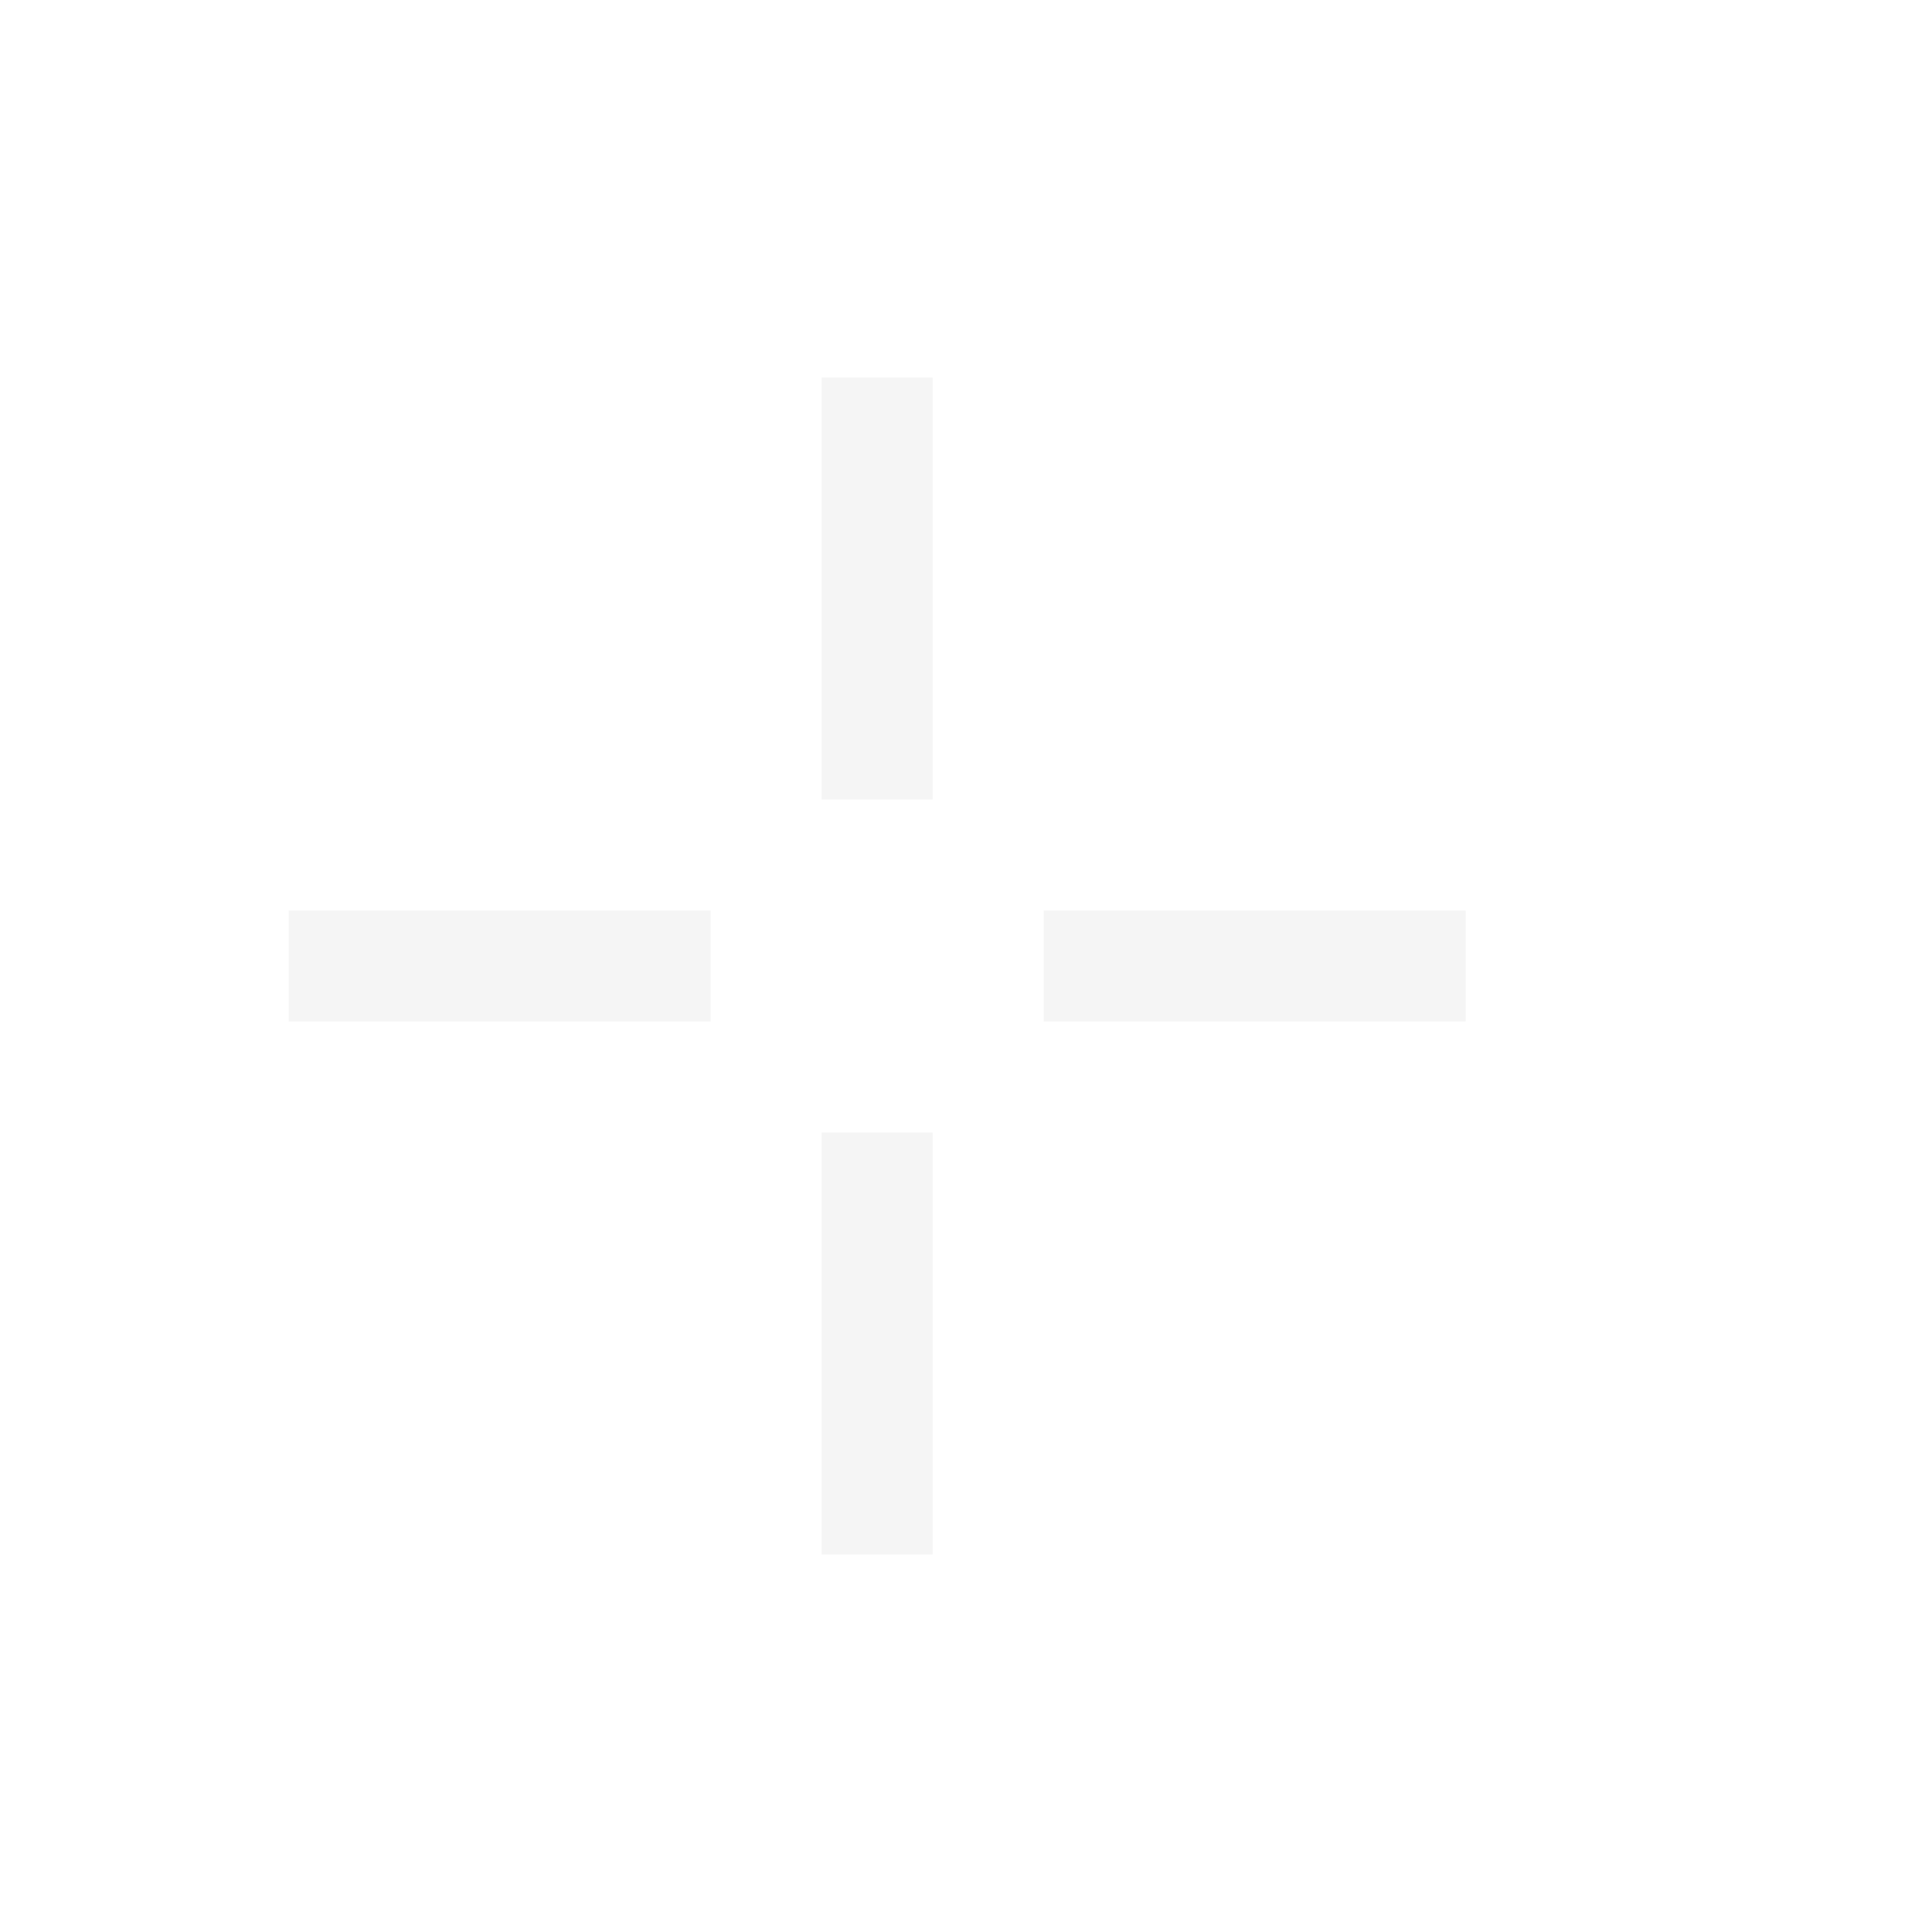
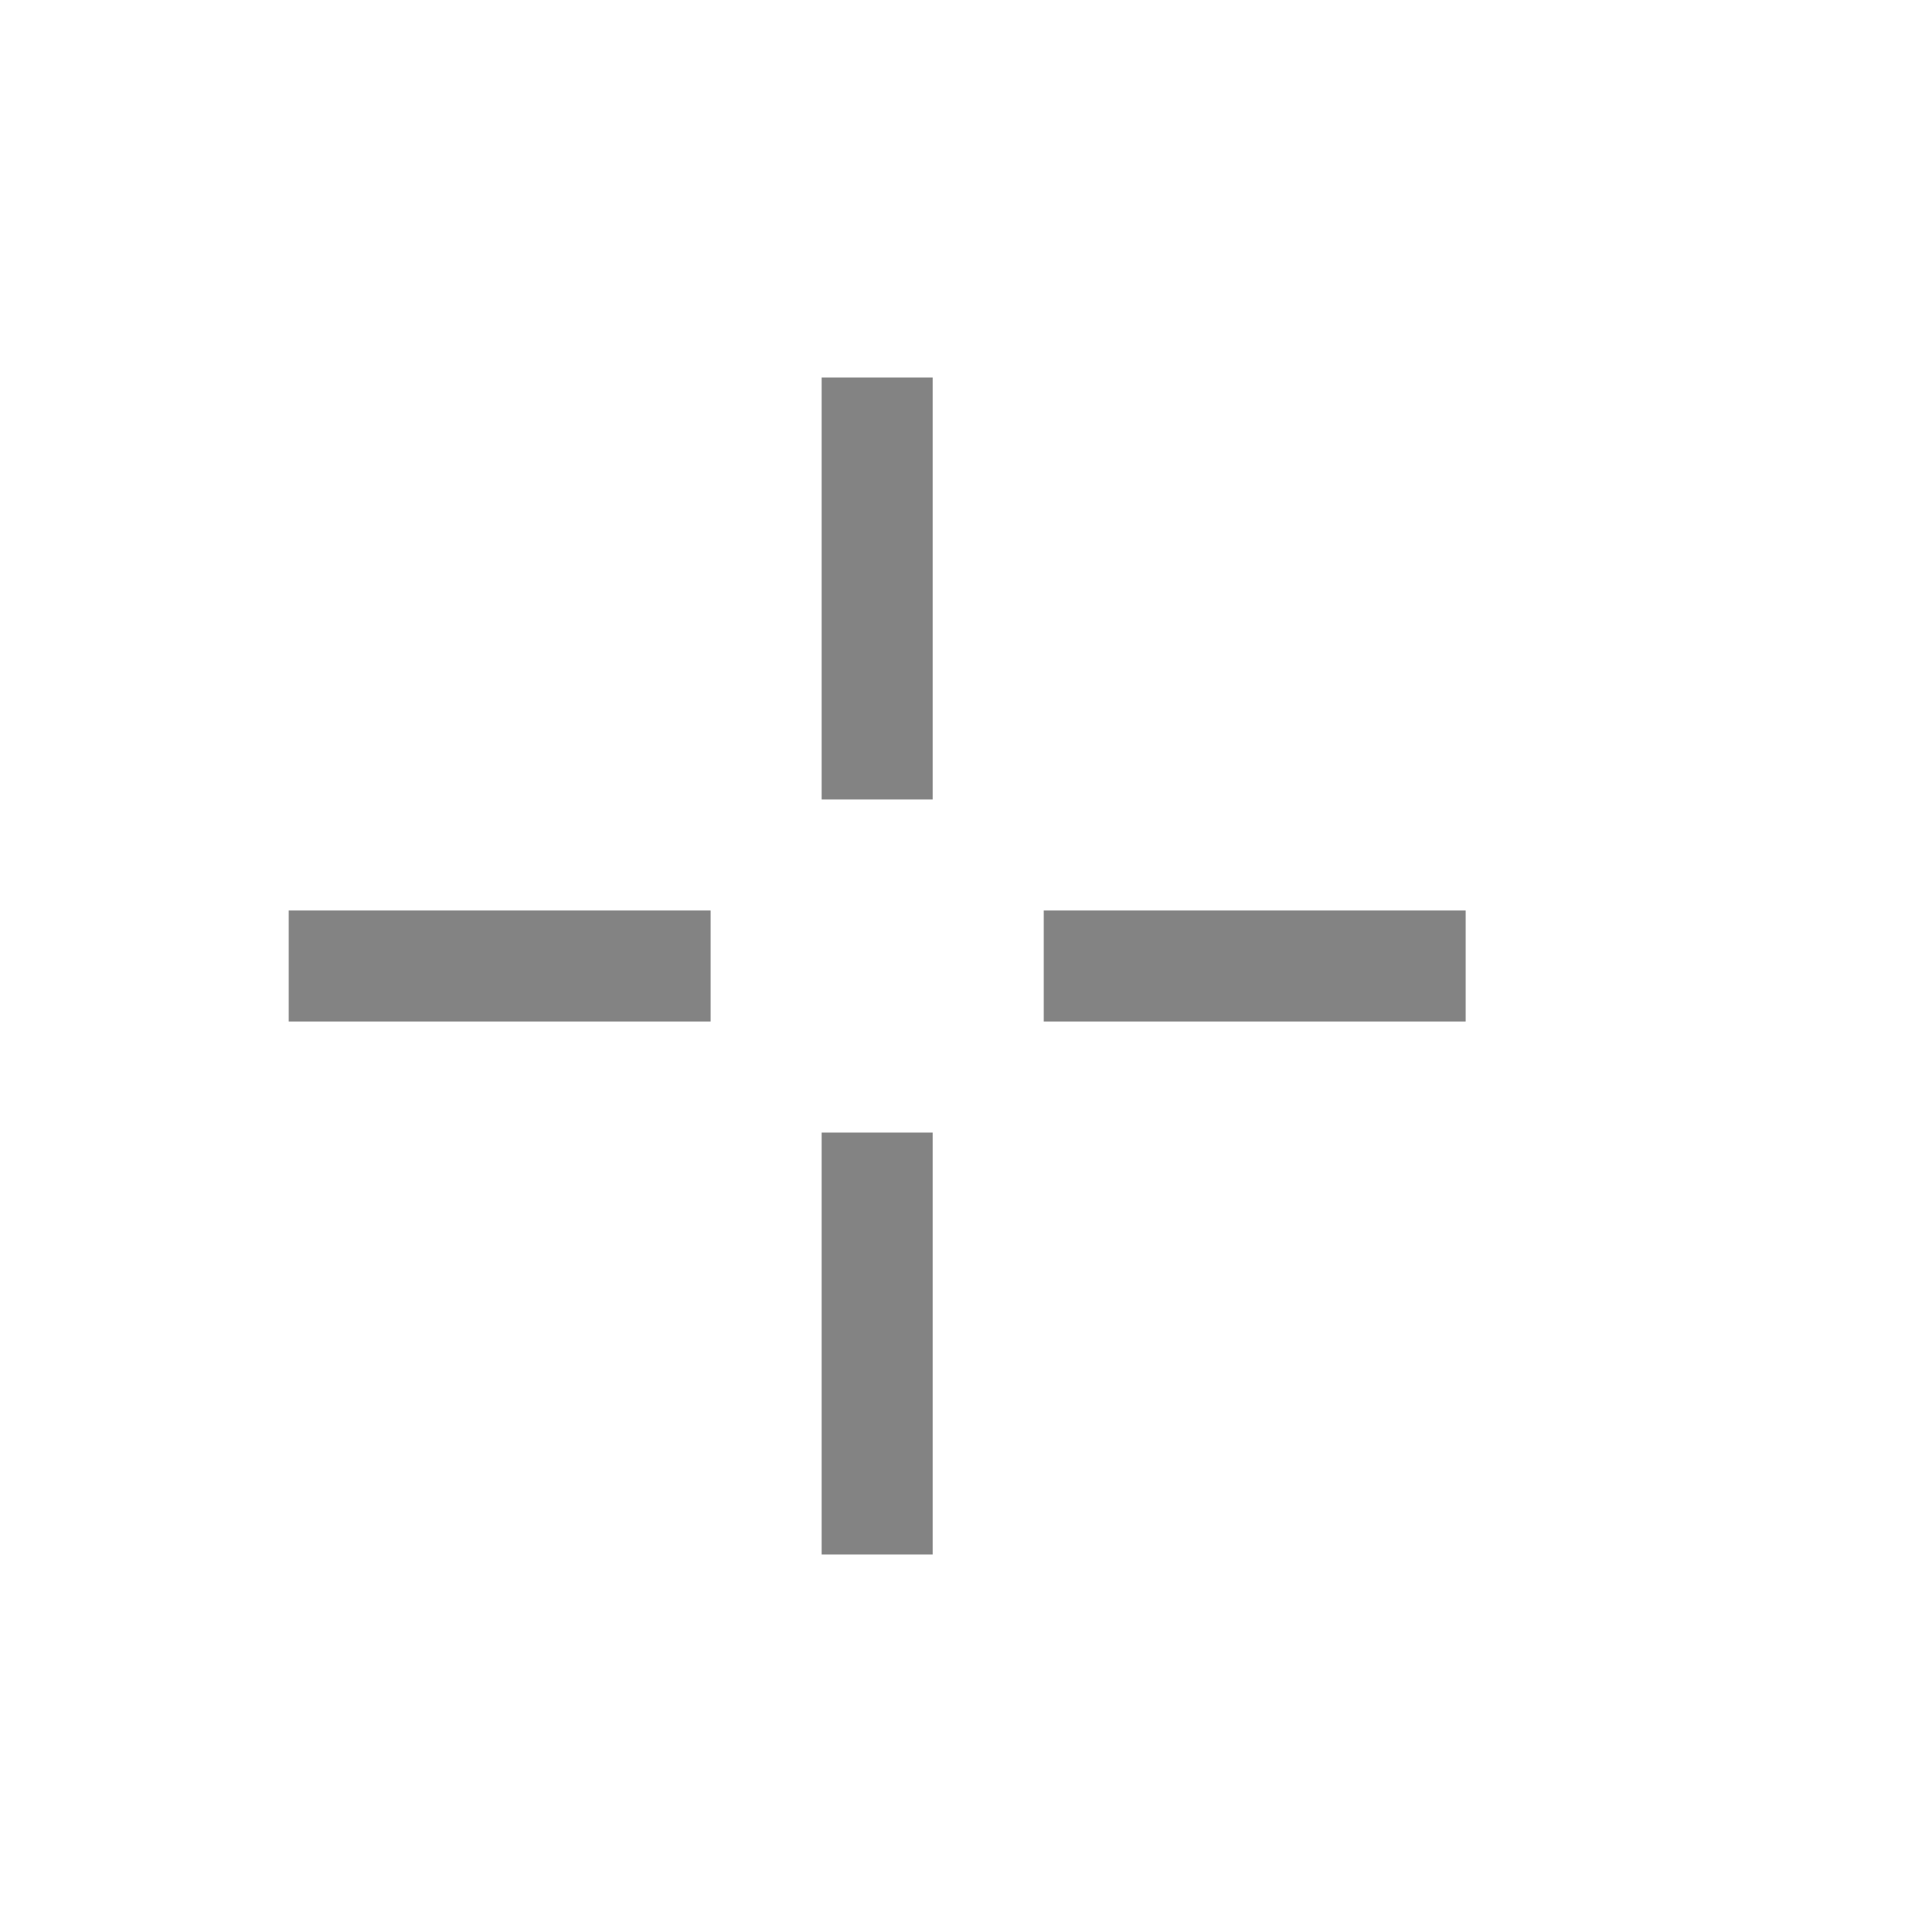
<svg xmlns="http://www.w3.org/2000/svg" width="30" height="30" version="1" viewBox="0 0 870 550">
-   <path fill="#f5f5f5" d="M3700 4450v-950h500v1900h-500v-950zM1300 2750v-250h1900v500H1300v-250zM4700 2750v-250h1900v500H4700v-250zM3700 1050V100h500v1900h-500v-950z" transform="matrix(.1 0 0 -.1 0 550)" />
+   <path fill="#838383" d="M3700 4450v-950h500v1900h-500v-950zM1300 2750v-250h1900v500H1300v-250zM4700 2750v-250h1900v500H4700v-250zM3700 1050V100h500v1900h-500v-950z" transform="matrix(.1 0 0 -.1 0 550)" />
</svg>
